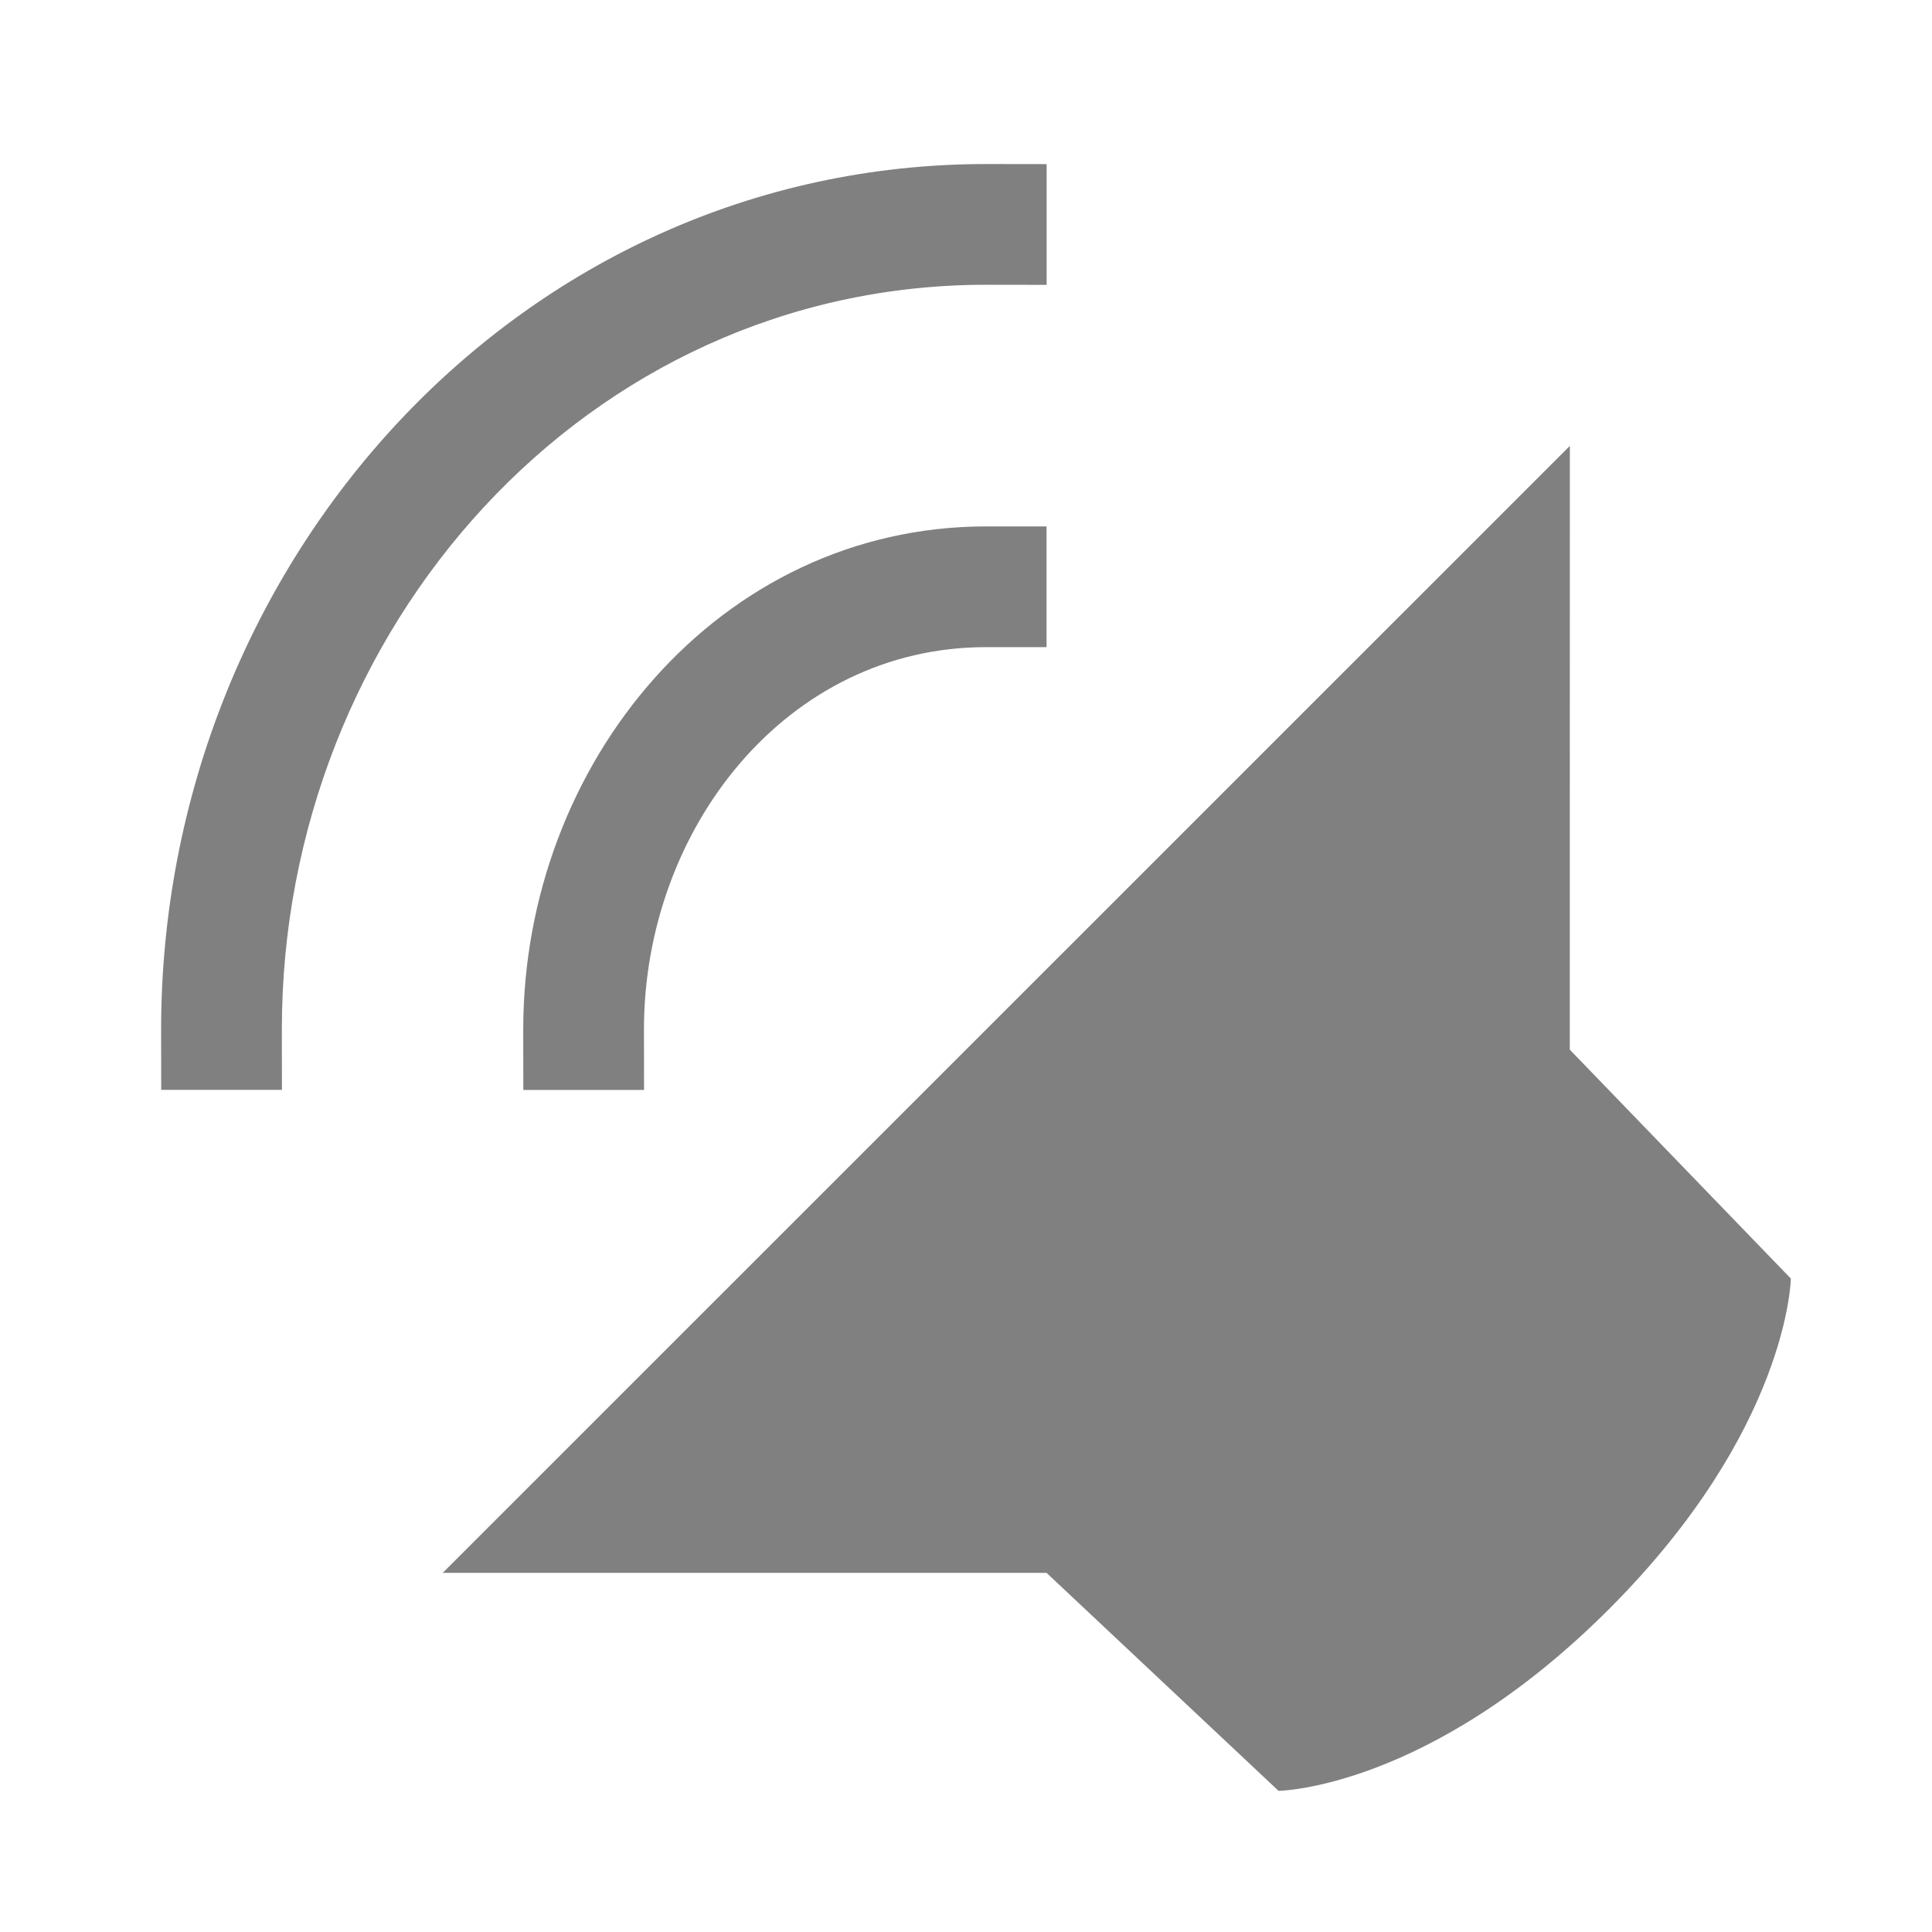
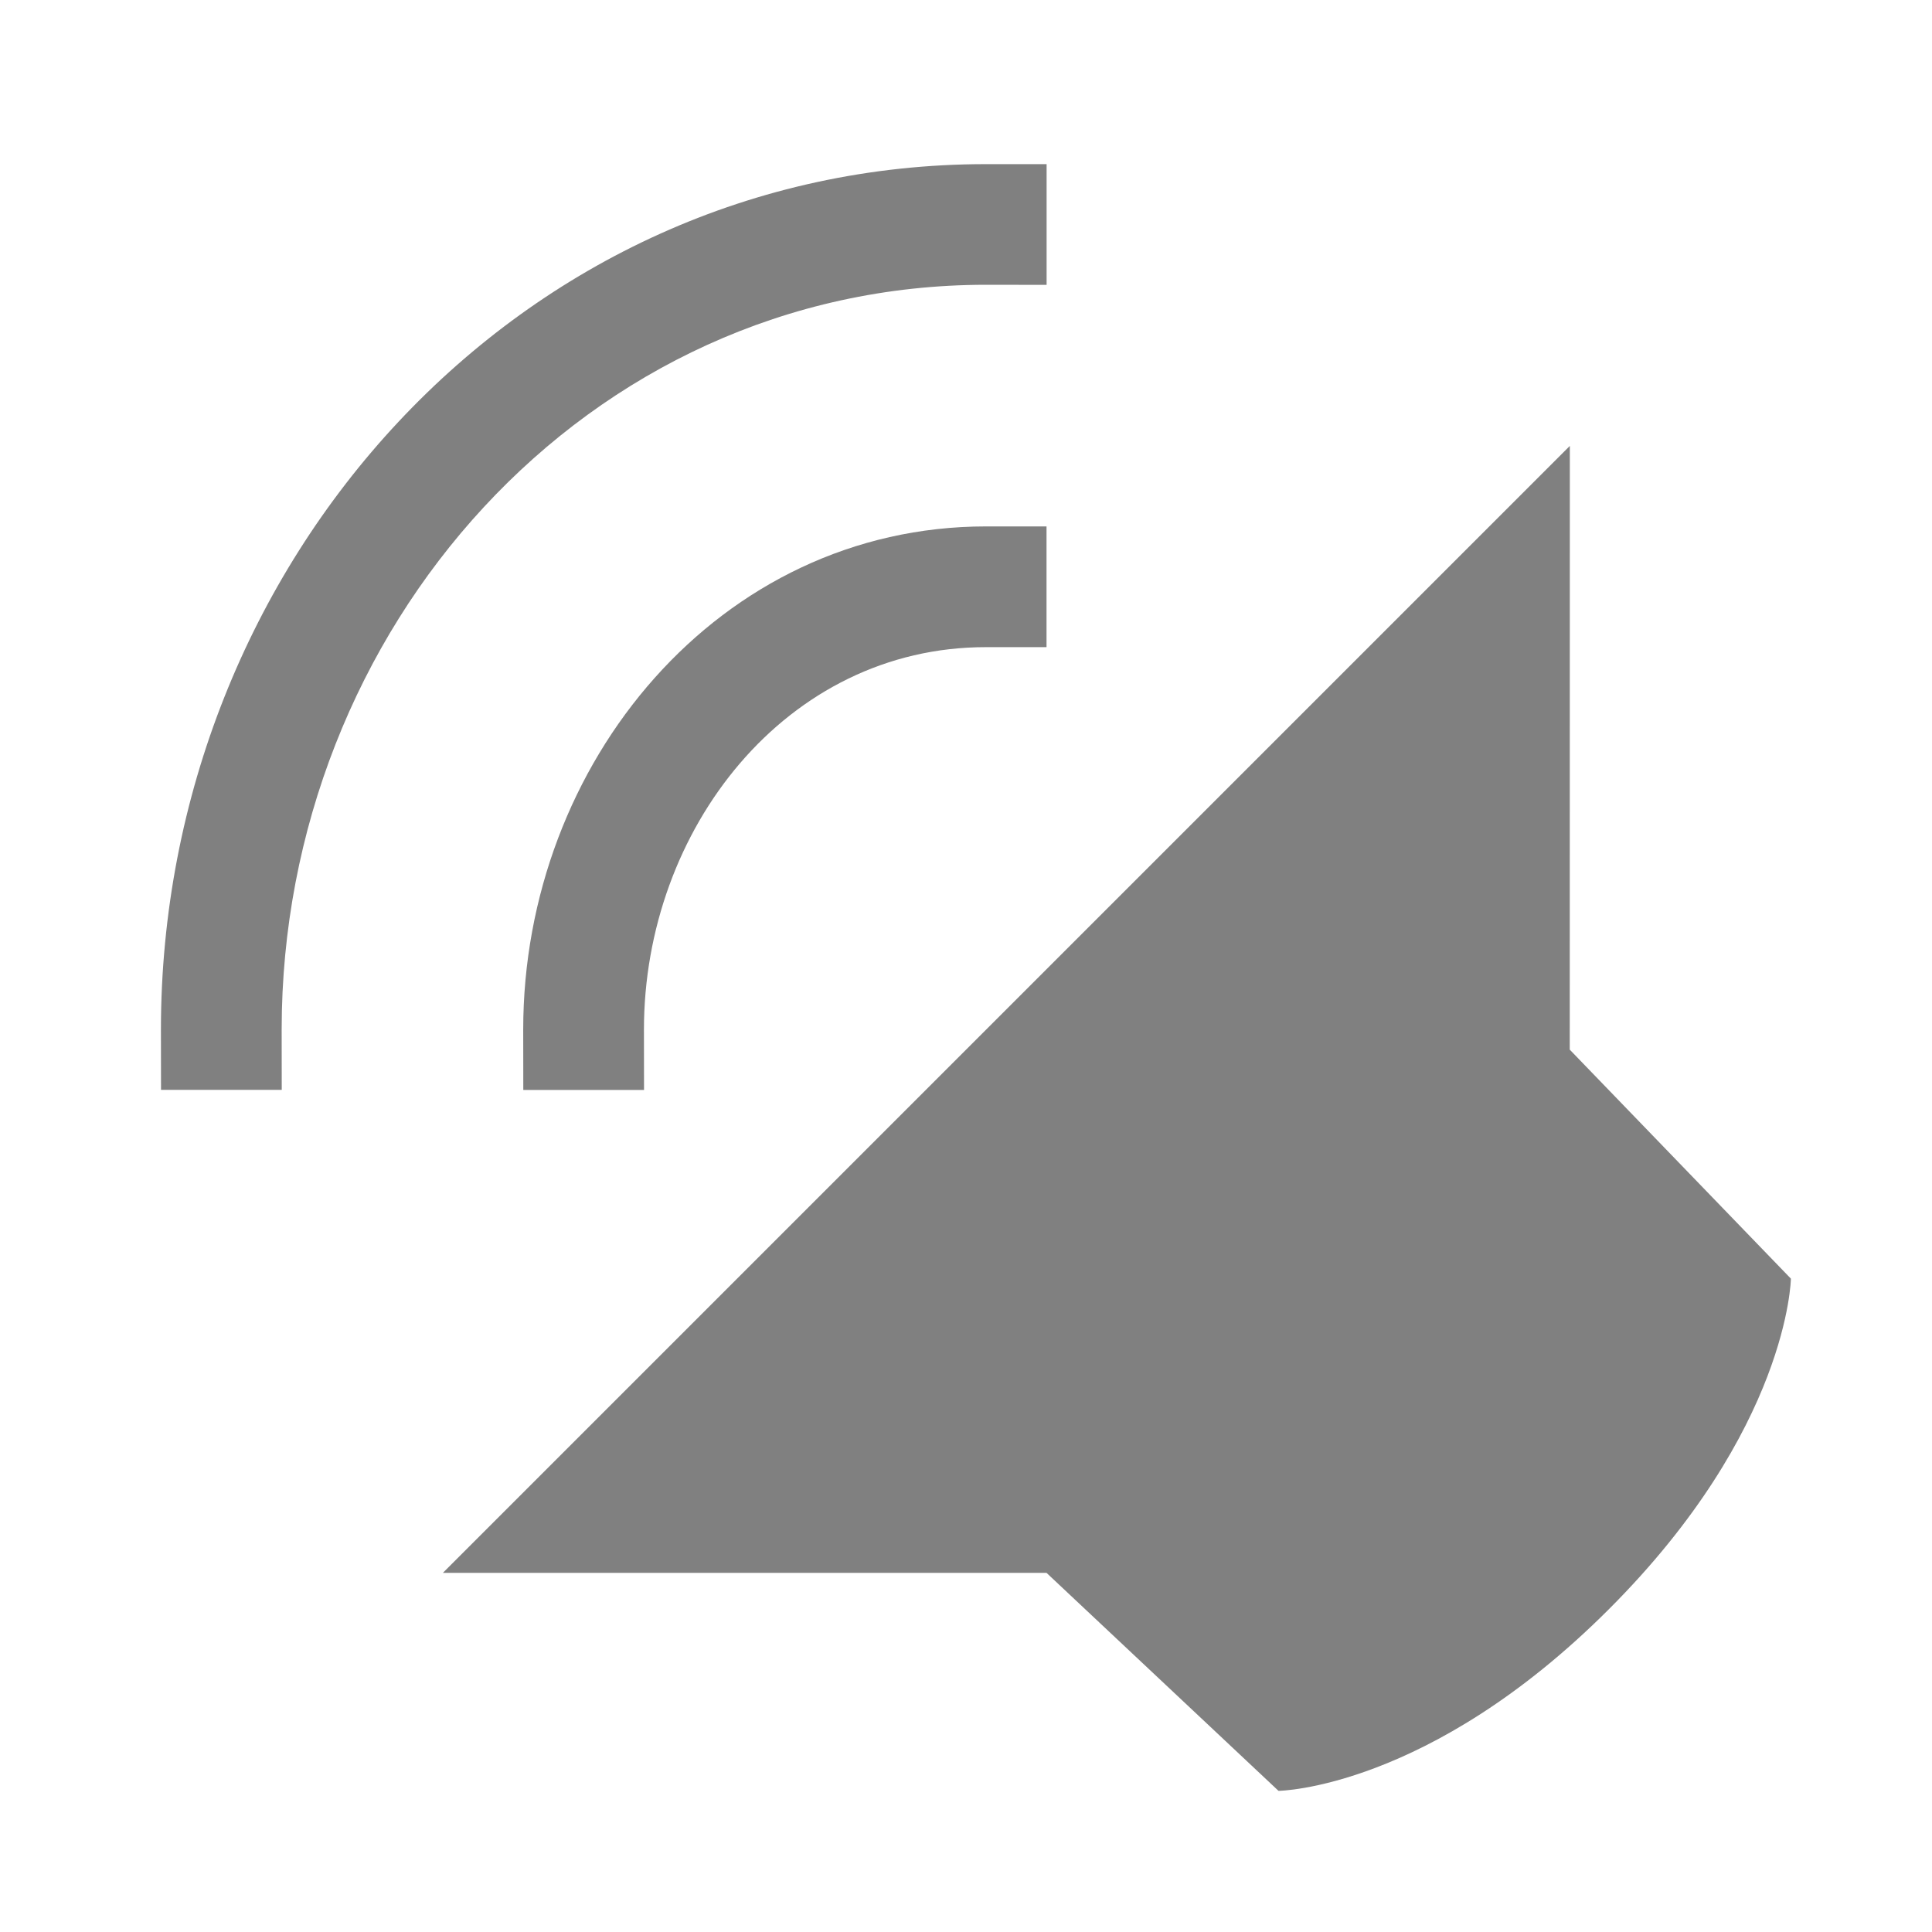
- <svg xmlns="http://www.w3.org/2000/svg" width="48" height="48" viewBox="0 0 12.7 12.7" version="1.1" id="svg11382">
-   <defs id="defs11376" />
-   <g id="layer1" transform="translate(0,-284.3)">
-     <g id="g7106" transform="matrix(-0.561266,-0.561266,-0.561266,0.561266,15.62848,290.9483)" style="fill:#808080;stroke-width:0.333">
-       <path d="M 8.041,1.418 4.506,4.954 1.871,5 C 1.871,5 1,5.894 1,8.002 1,10.11 1.871,11 1.871,11 l 2.635,0.082 3.536,3.536 z" id="path7100" style="stroke-width:0.333" />
-       <path d="m 10.634,4.954 -0.707,0.707 0.354,0.354 c 1.172,1.171 0.936,3.072 -0.236,4.243 l -0.354,0.353 0.707,0.707 0.354,-0.353 c 1.562,-1.562 1.797,-4.095 0.236,-5.657 z" style="color:#000000;font-weight:400;line-height:normal;font-family:sans-serif;font-variant-ligatures:normal;font-variant-position:normal;font-variant-caps:normal;font-variant-numeric:normal;font-variant-alternates:normal;font-feature-settings:normal;text-indent:0;text-align:start;text-decoration:none;text-decoration-line:none;text-decoration-style:solid;text-decoration-color:#000000;text-transform:none;text-orientation:mixed;white-space:normal;shape-padding:0;overflow:visible;isolation:auto;mix-blend-mode:normal;stroke-width:0.333" font-weight="400" overflow="visible" id="path7102" />
-       <path d="m 12.755,2.832 -0.707,0.707 0.354,0.353 c 2.344,2.343 2.108,6.144 -0.236,8.486 l -0.354,0.353 0.707,0.707 0.354,-0.353 c 2.733,-2.734 2.969,-7.167 0.236,-9.9 z" style="color:#000000;font-weight:400;line-height:normal;font-family:sans-serif;font-variant-ligatures:normal;font-variant-position:normal;font-variant-caps:normal;font-variant-numeric:normal;font-variant-alternates:normal;font-feature-settings:normal;text-indent:0;text-align:start;text-decoration:none;text-decoration-line:none;text-decoration-style:solid;text-decoration-color:#000000;text-transform:none;text-orientation:mixed;white-space:normal;shape-padding:0;overflow:visible;isolation:auto;mix-blend-mode:normal;stroke-width:0.333" font-weight="400" overflow="visible" id="path7104" />
-     </g>
+ <svg xmlns="http://www.w3.org/2000/svg" width="48" height="48" viewBox="0 0 12.7 12.7">
+   <g style="fill:gray;stroke-width:.333">
+     <path d="M8.041 1.418 4.506 4.954 1.87 5S1 5.894 1 8.002C1 10.11 1.871 11 1.871 11l2.635.082 3.535 3.535z" style="stroke-width:.333" transform="scale(-.79375 .79375) rotate(-45 .266 27.955)" />
+     <path d="m10.634 4.954-.707.707.354.354c1.172 1.17.936 3.071-.236 4.243l-.354.353.707.707.354-.353c1.562-1.562 1.798-4.095.236-5.657z" style="color:#000;font-weight:400;line-height:normal;font-family:sans-serif;font-variant-ligatures:normal;font-variant-position:normal;font-variant-caps:normal;font-variant-numeric:normal;font-variant-alternates:normal;font-feature-settings:normal;text-indent:0;text-align:start;text-decoration:none;text-decoration-line:none;text-decoration-style:solid;text-decoration-color:#000;text-transform:none;text-orientation:mixed;white-space:normal;shape-padding:0;overflow:visible;isolation:auto;mix-blend-mode:normal;stroke-width:.333" font-weight="400" overflow="visible" transform="scale(-.79375 .79375) rotate(-45 .266 27.955)" />
+     <path d="m12.755 2.832-.707.707.354.353c2.344 2.343 2.108 6.144-.235 8.487l-.354.353.707.707.354-.353c2.733-2.734 2.969-7.167.235-9.9z" style="color:#000;font-weight:400;line-height:normal;font-family:sans-serif;font-variant-ligatures:normal;font-variant-position:normal;font-variant-caps:normal;font-variant-numeric:normal;font-variant-alternates:normal;font-feature-settings:normal;text-indent:0;text-align:start;text-decoration:none;text-decoration-line:none;text-decoration-style:solid;text-decoration-color:#000;text-transform:none;text-orientation:mixed;white-space:normal;shape-padding:0;overflow:visible;isolation:auto;mix-blend-mode:normal;stroke-width:.333" font-weight="400" overflow="visible" transform="scale(-.79375 .79375) rotate(-45 .266 27.955)" />
  </g>
</svg>
